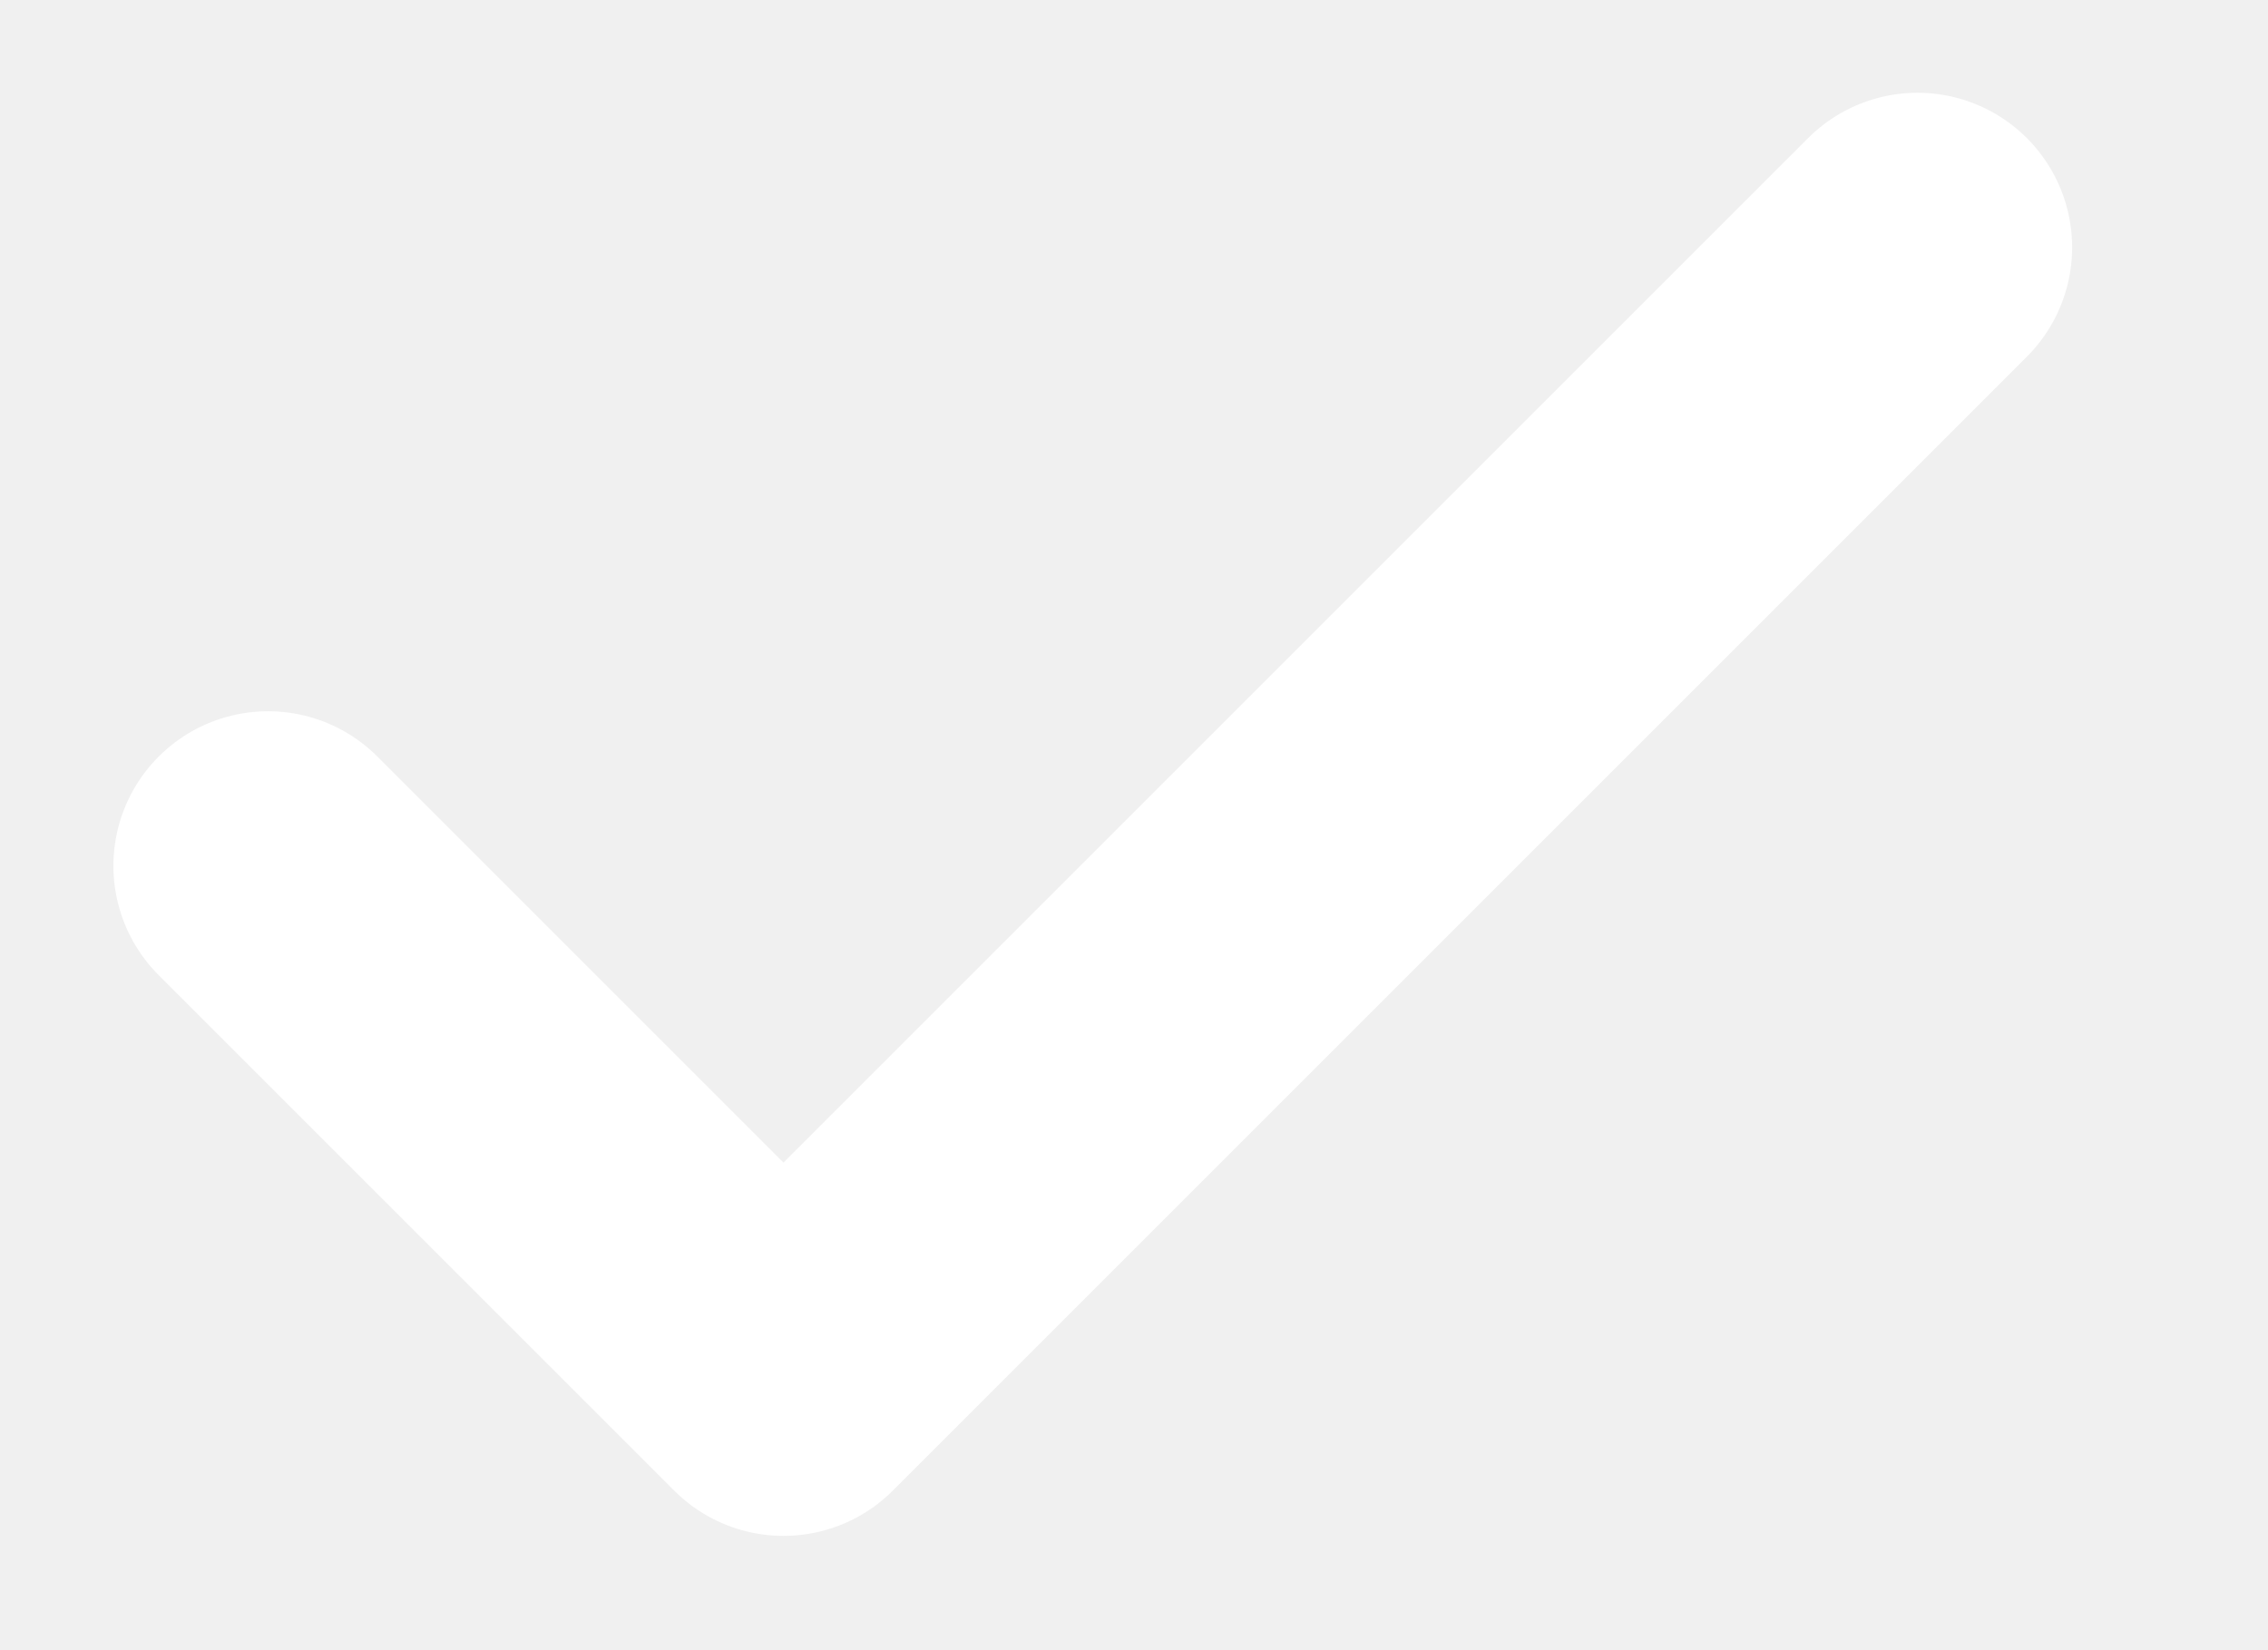
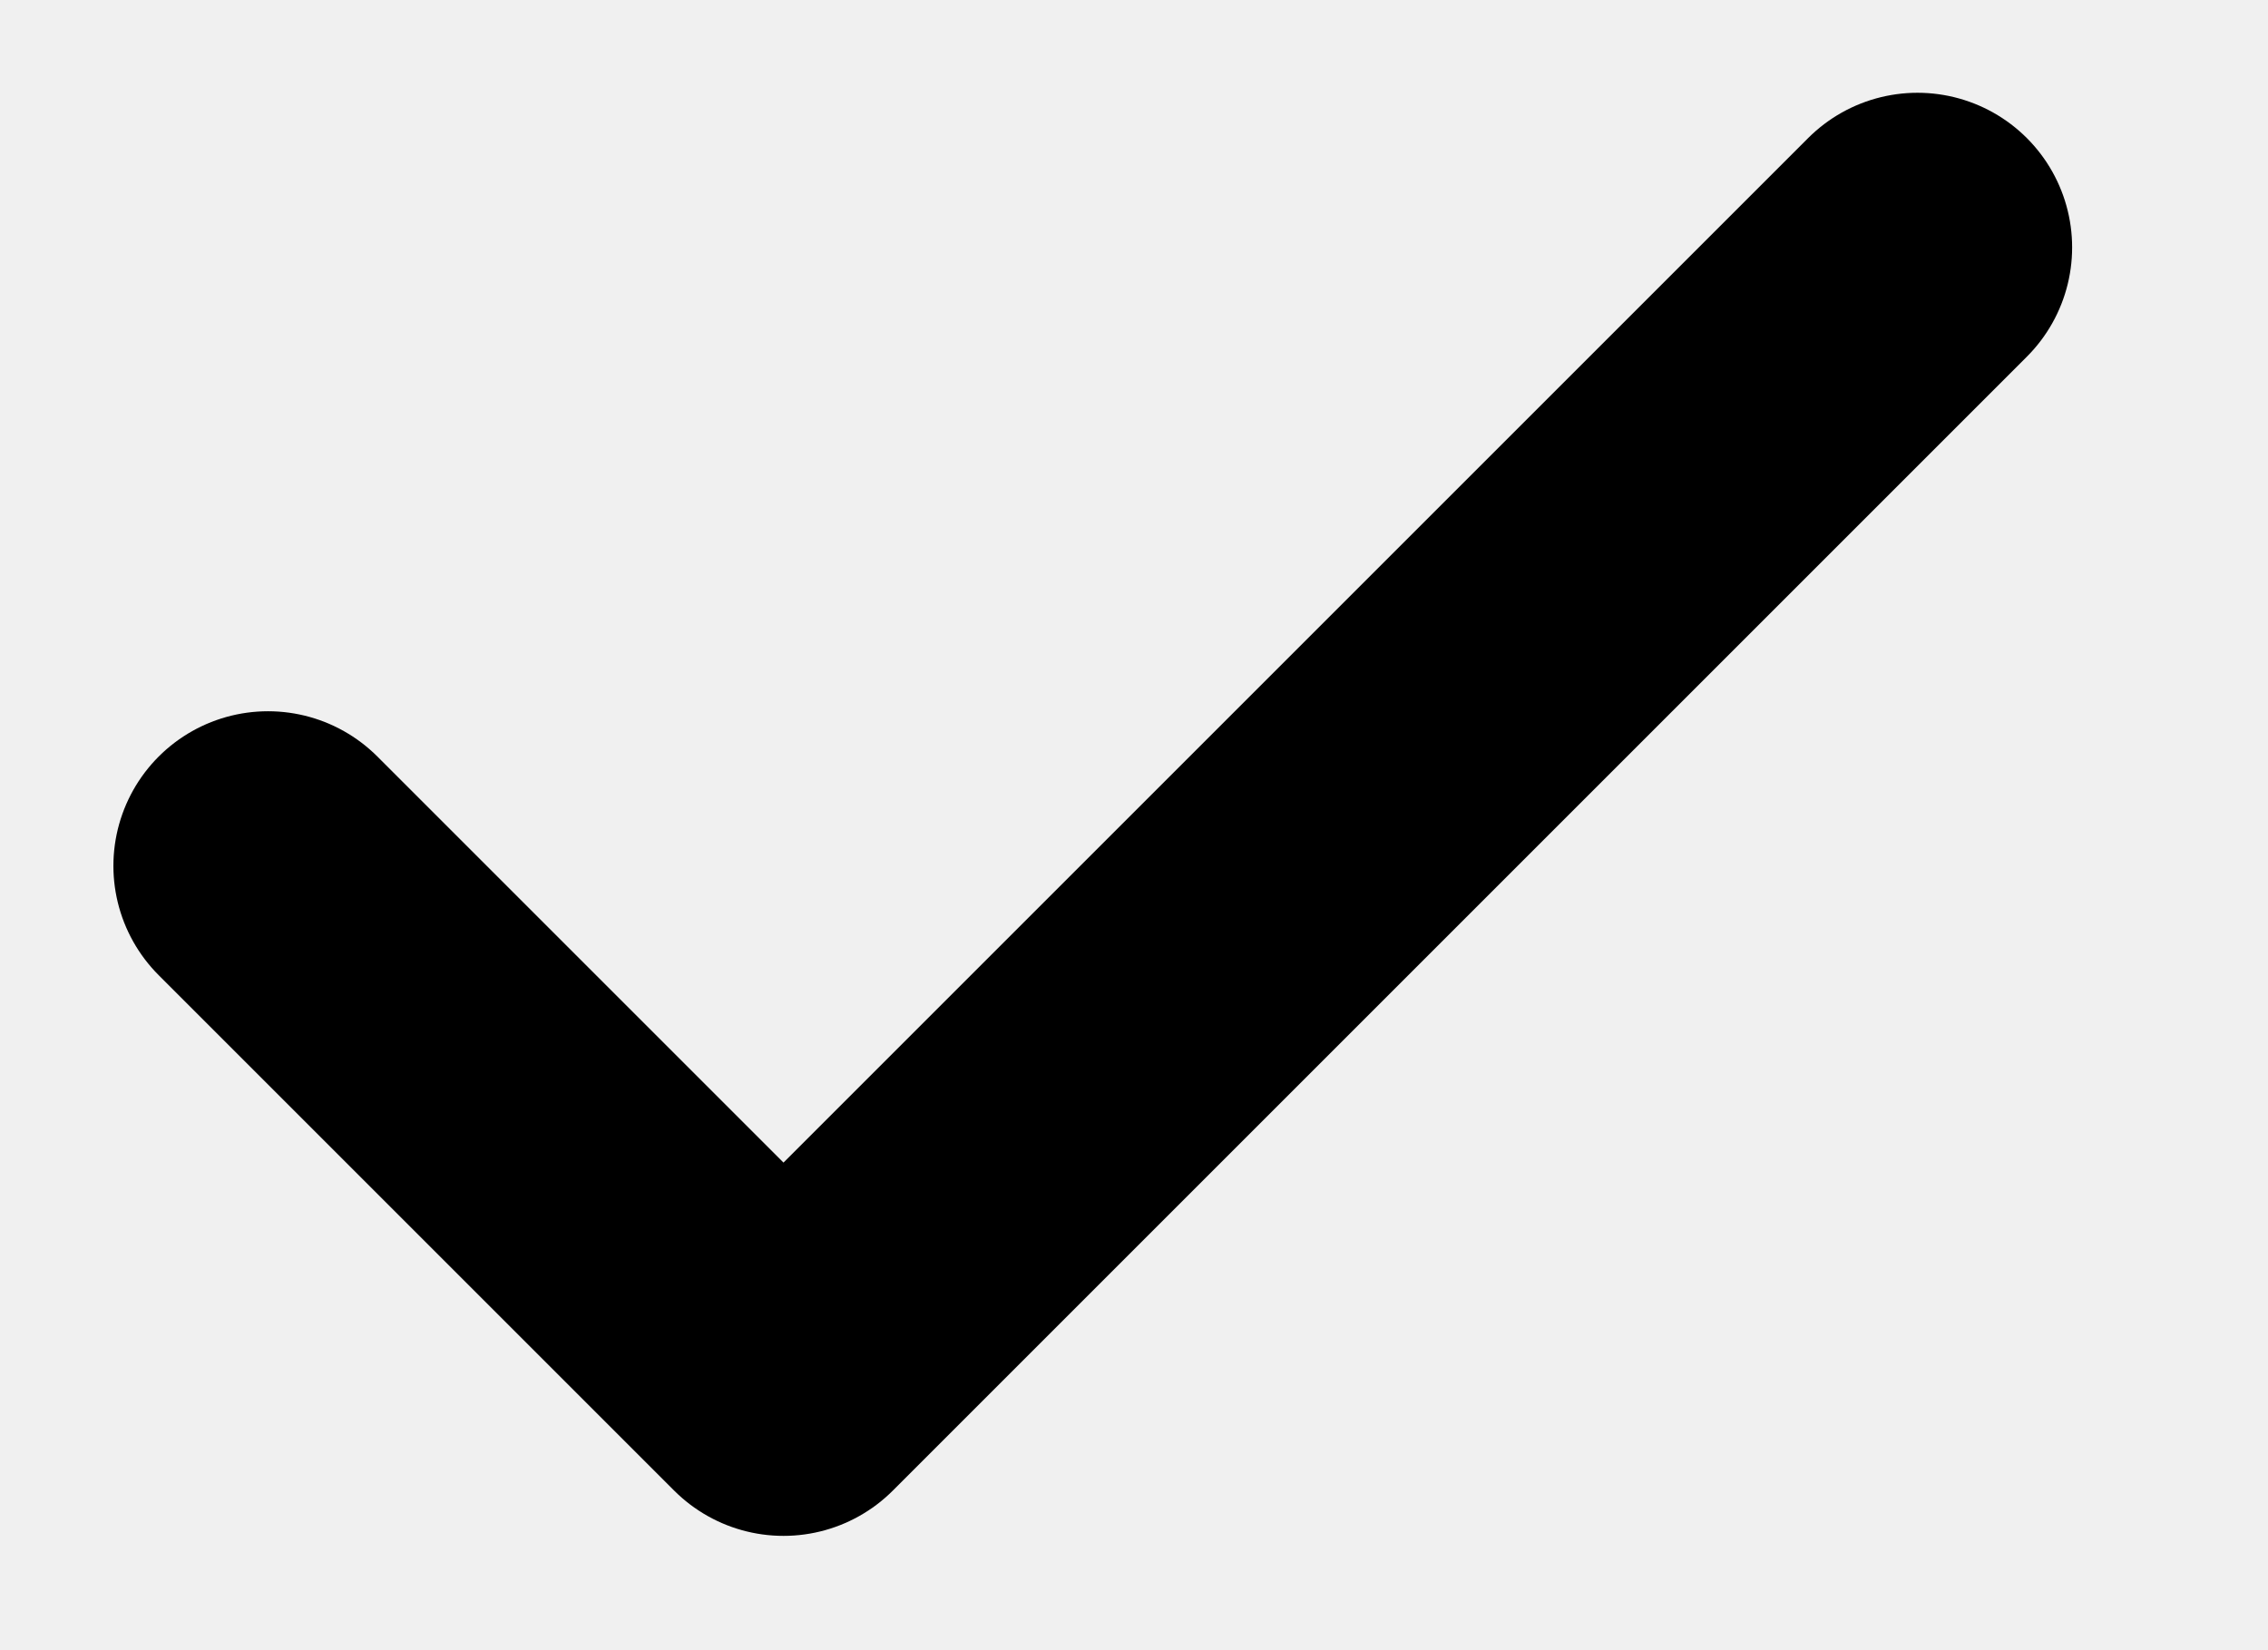
<svg xmlns="http://www.w3.org/2000/svg" width="11" height="8" viewBox="0 0 11 8" fill="none">
-   <path d="M9.3 1.2L3.8 6.7L1.3 4.2" stroke="white" stroke-width="1.5" stroke-linecap="round" stroke-linejoin="round" />
+   <path d="M9.3 1.2L3.8 6.7L1.3 4.2" stroke="#000" stroke-width="1.5" stroke-linecap="round" stroke-linejoin="round" />
</svg>
